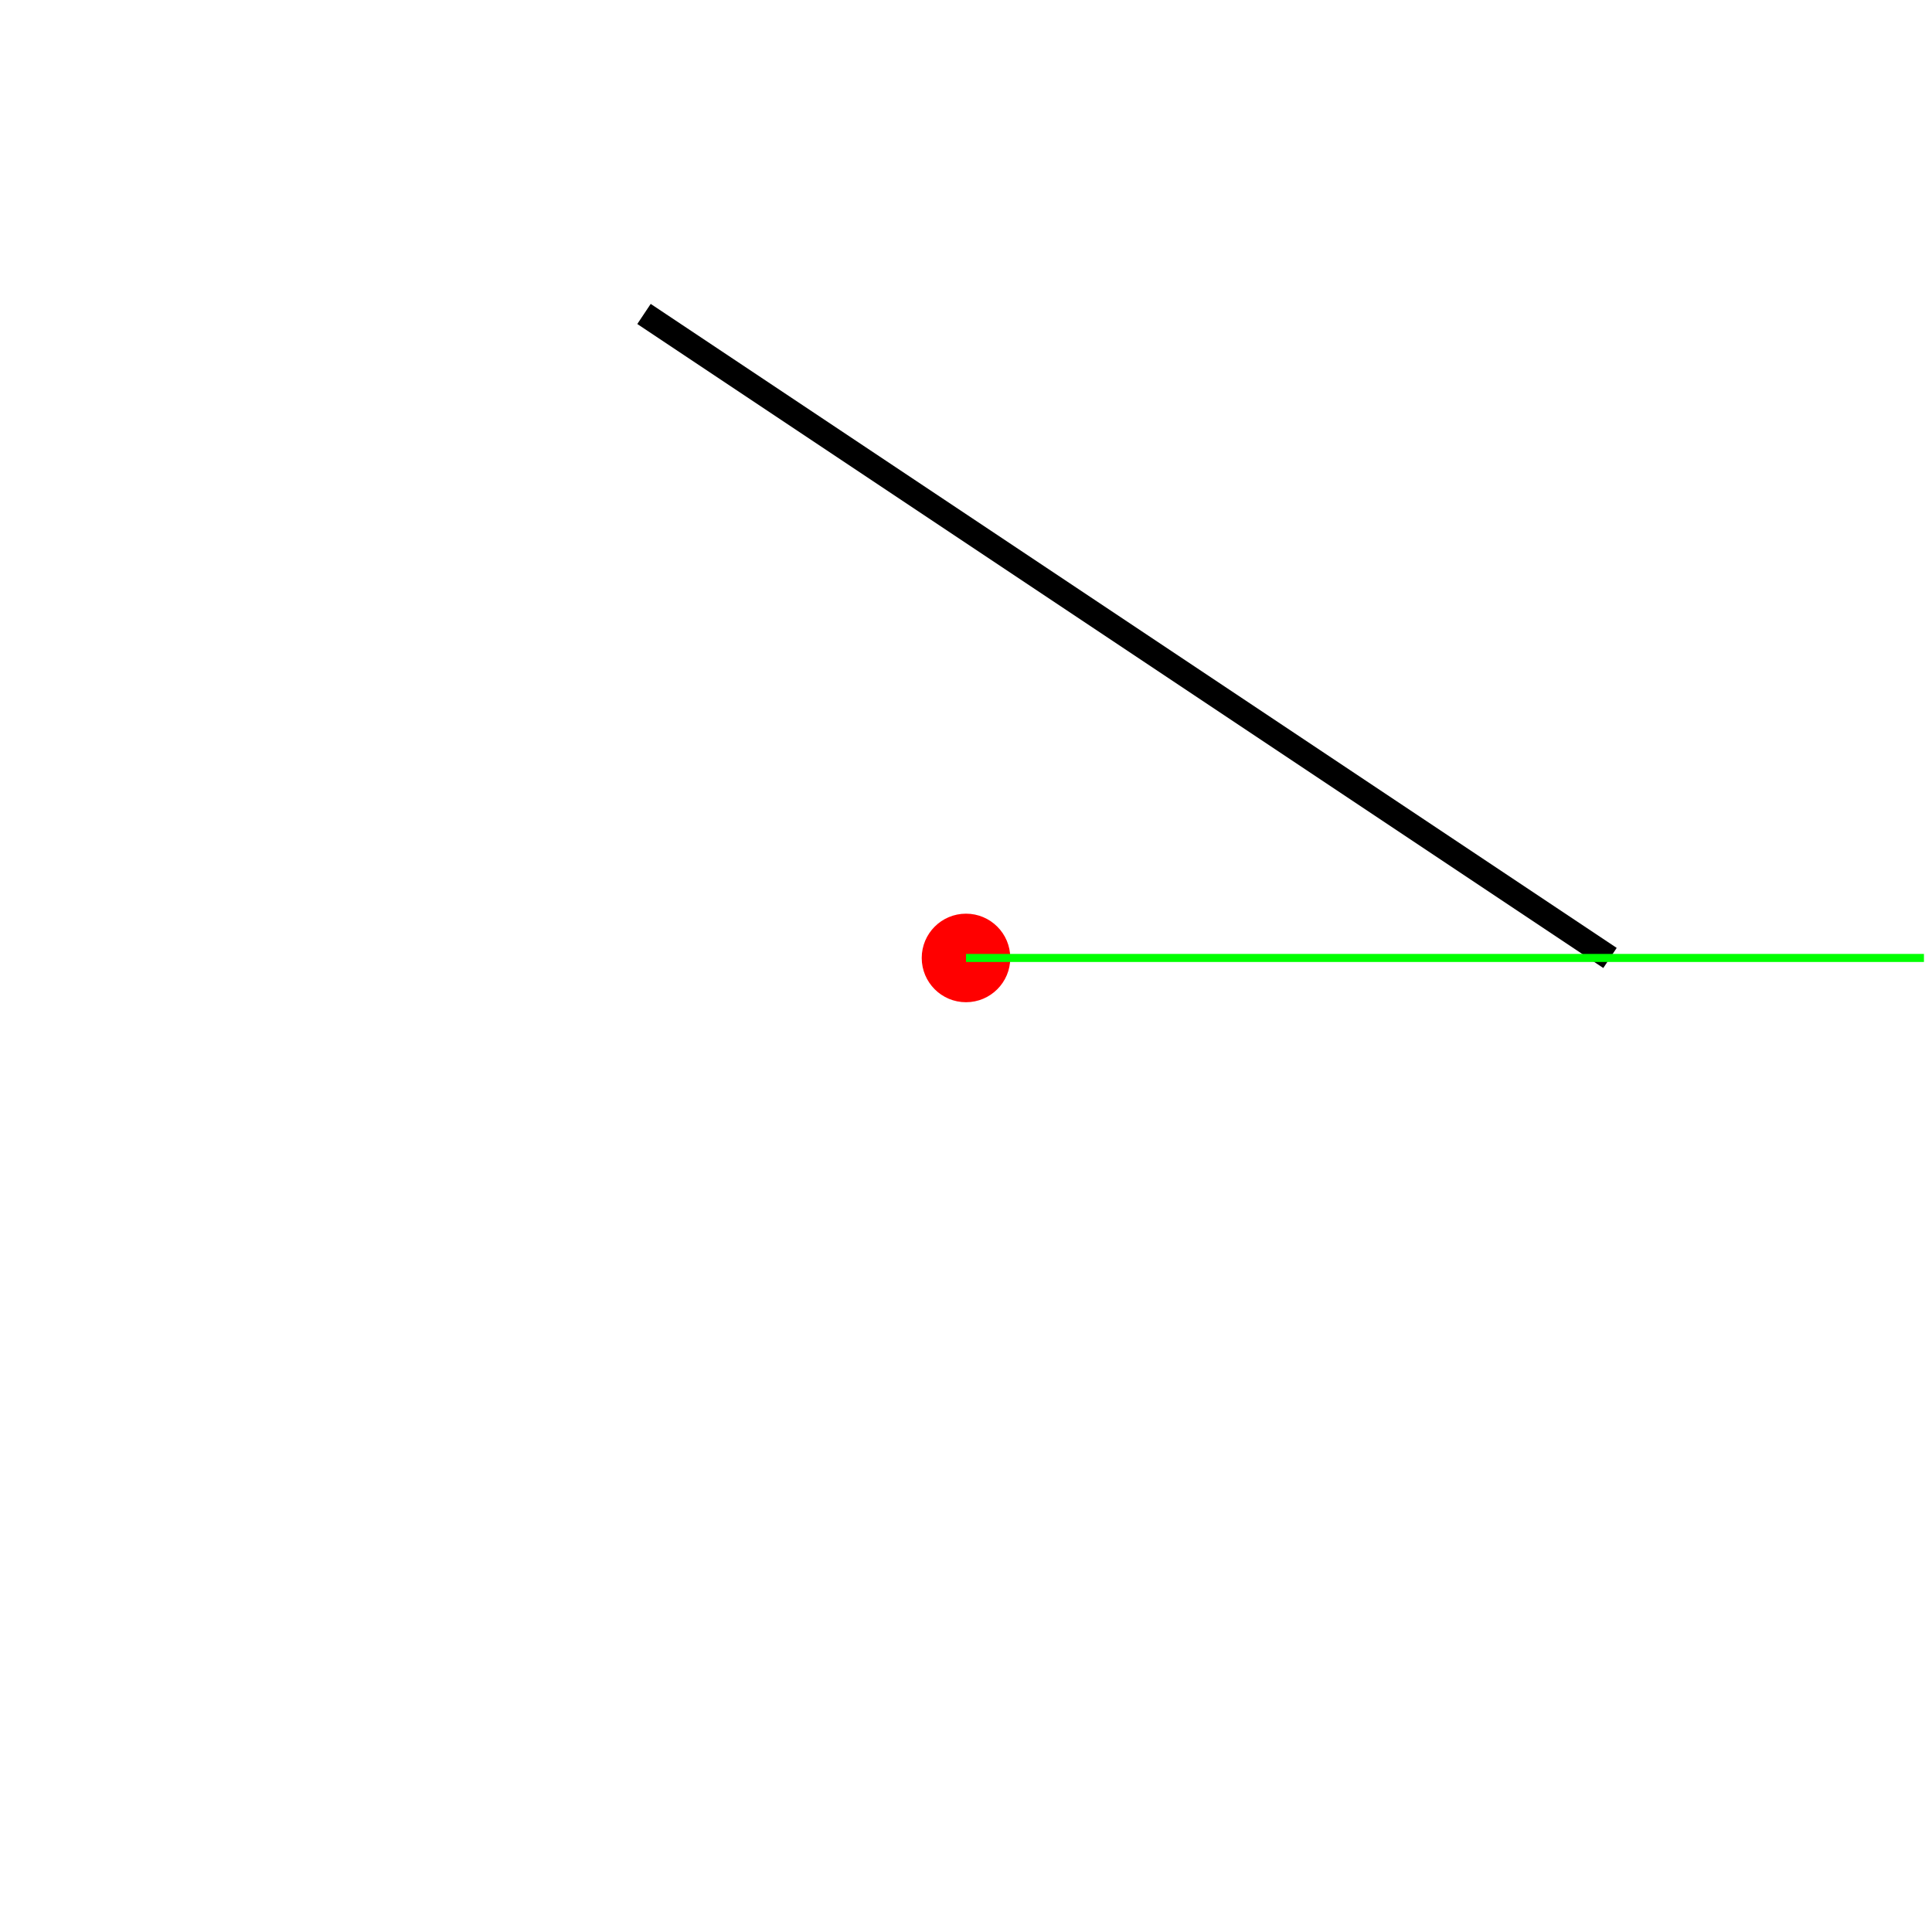
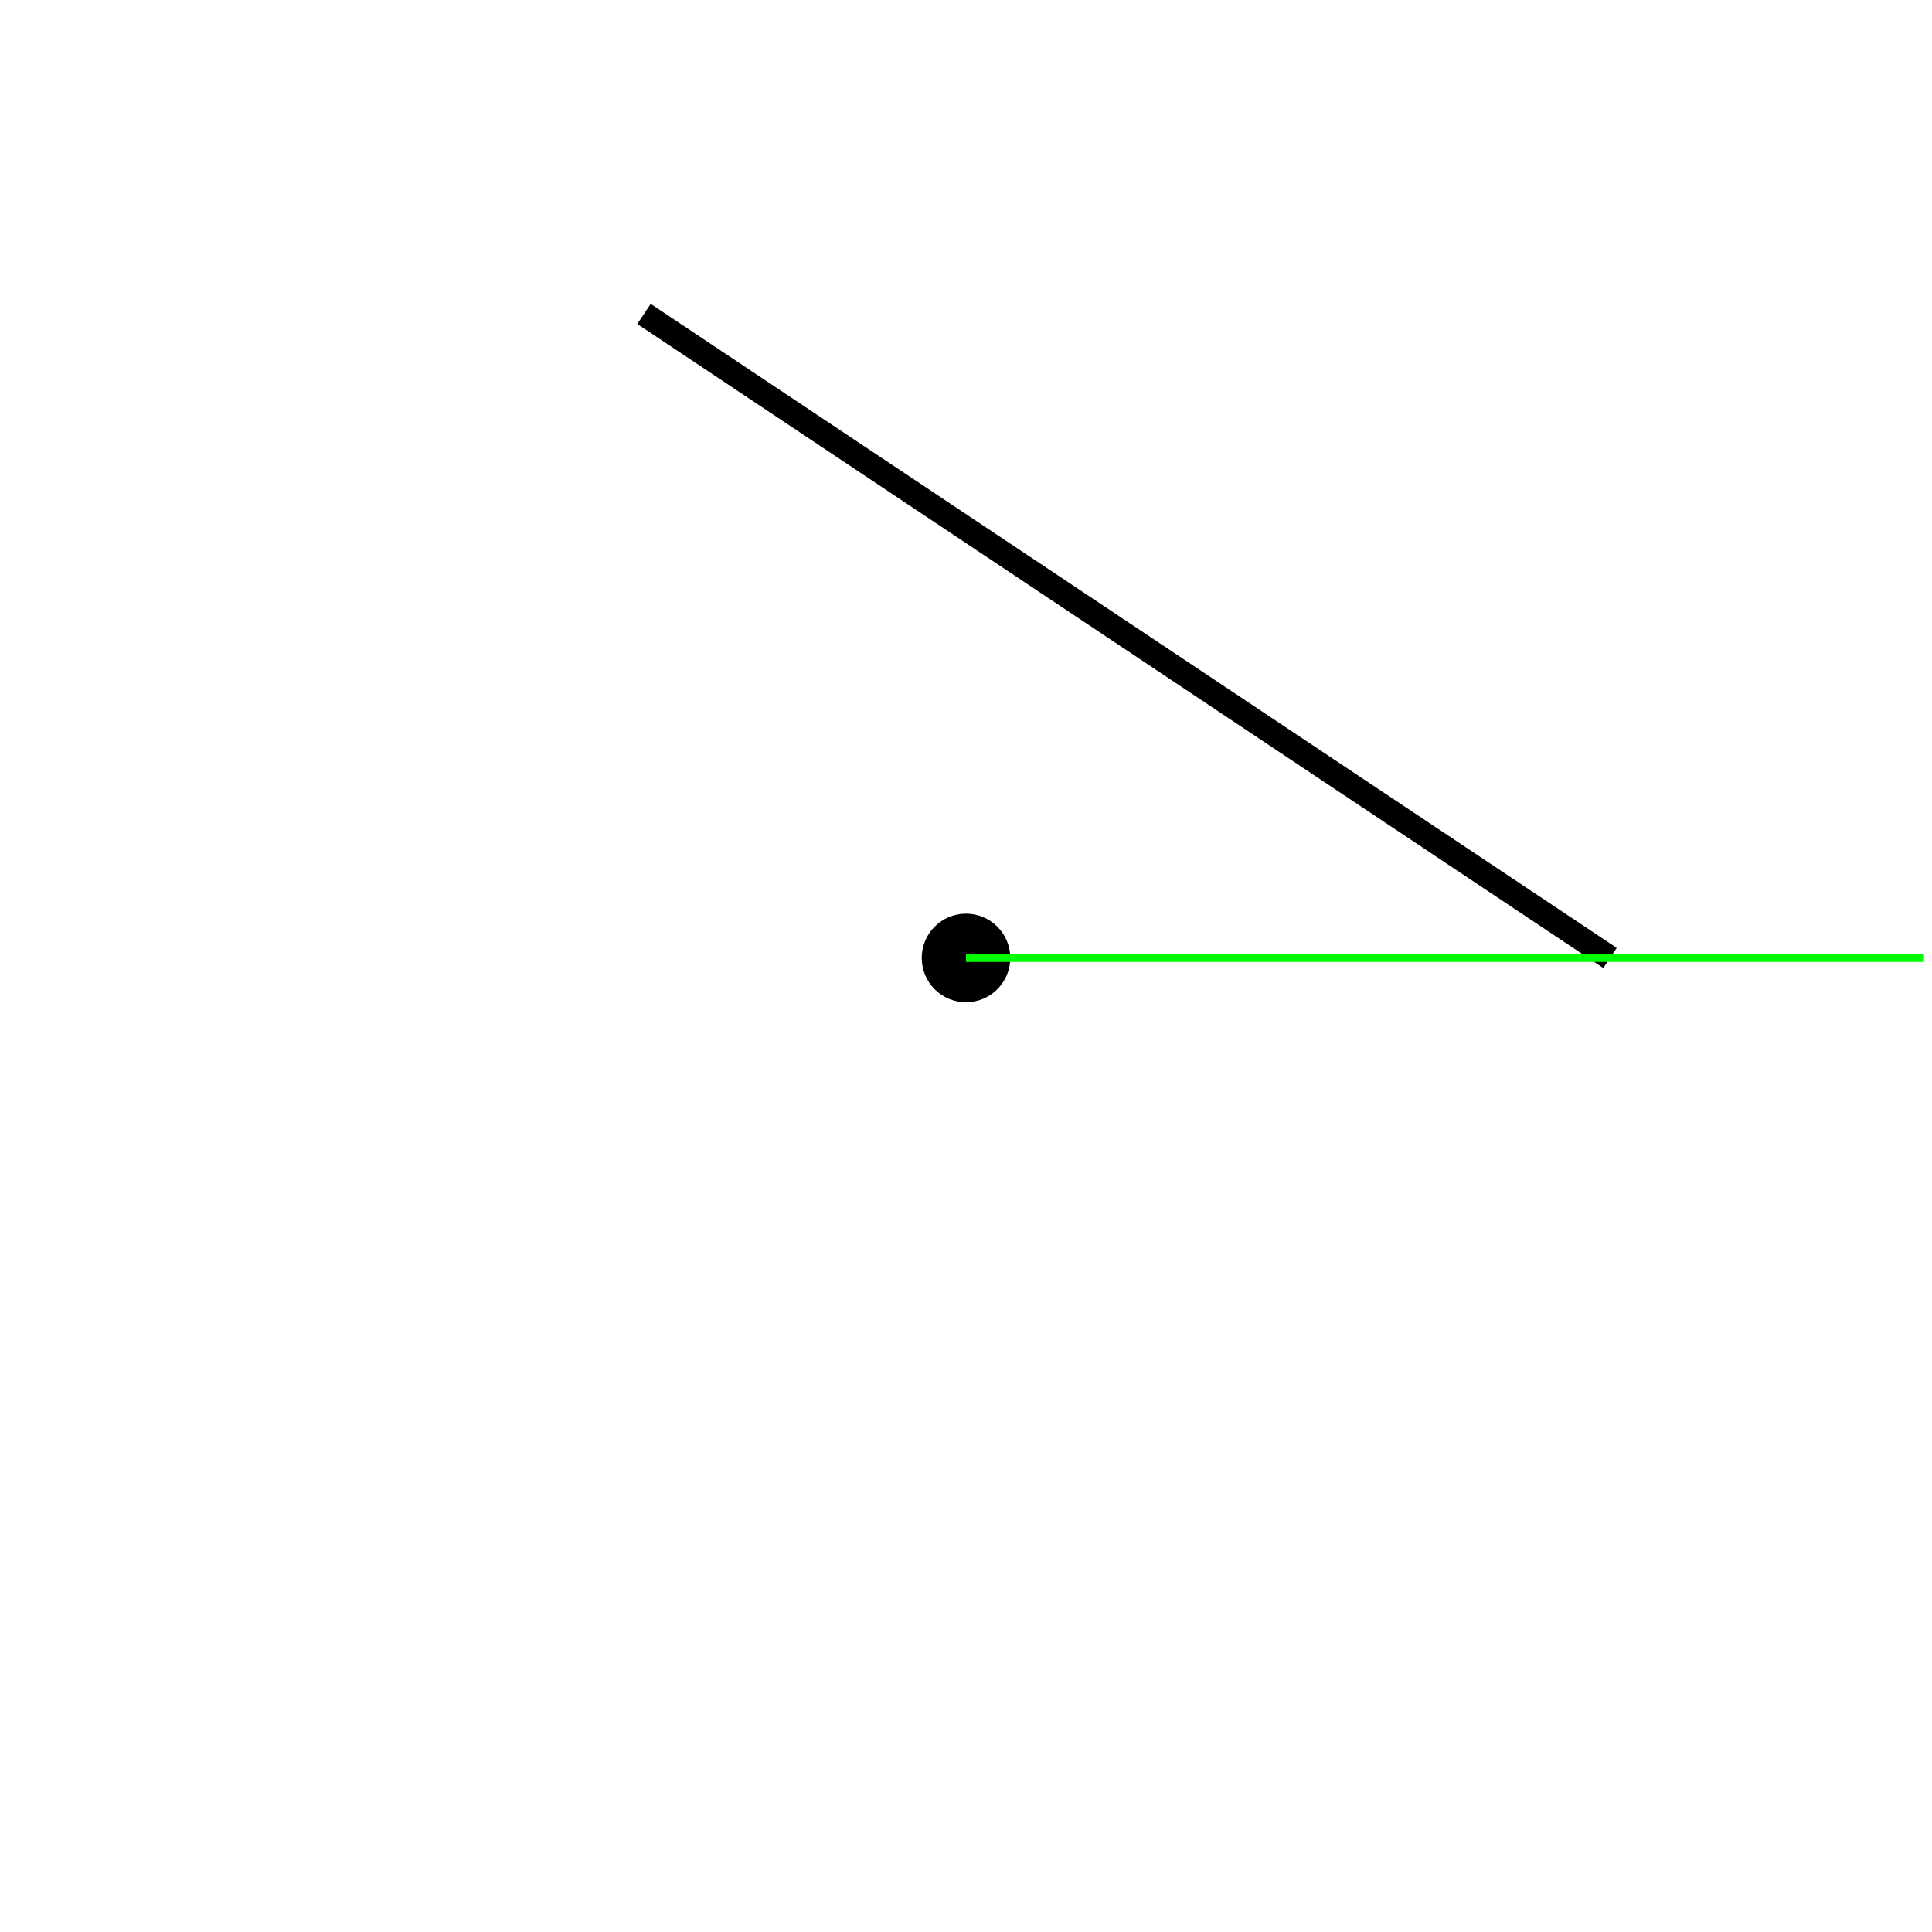
<svg xmlns="http://www.w3.org/2000/svg" version="1.1" width="240" height="240">
  <rect x="0" y="0" width="240" height="240" stroke="#ffffff" fill="#ffffff" />
  <polygon points=" 200,119 80,39 " stroke-width="3" stroke="#000000" fill="none" />
-   <circle cx="120" cy="119" r="5" stroke="#ff0000" fill="#ff0000" />
+   <circle cx="120" cy="119" r="5" stroke="#000000" fill="#000000" />
  <line x1="120" y1="119" x2="239" y2="119" stroke-width="1" stroke="#00ff00" fill="none" />
</svg>
